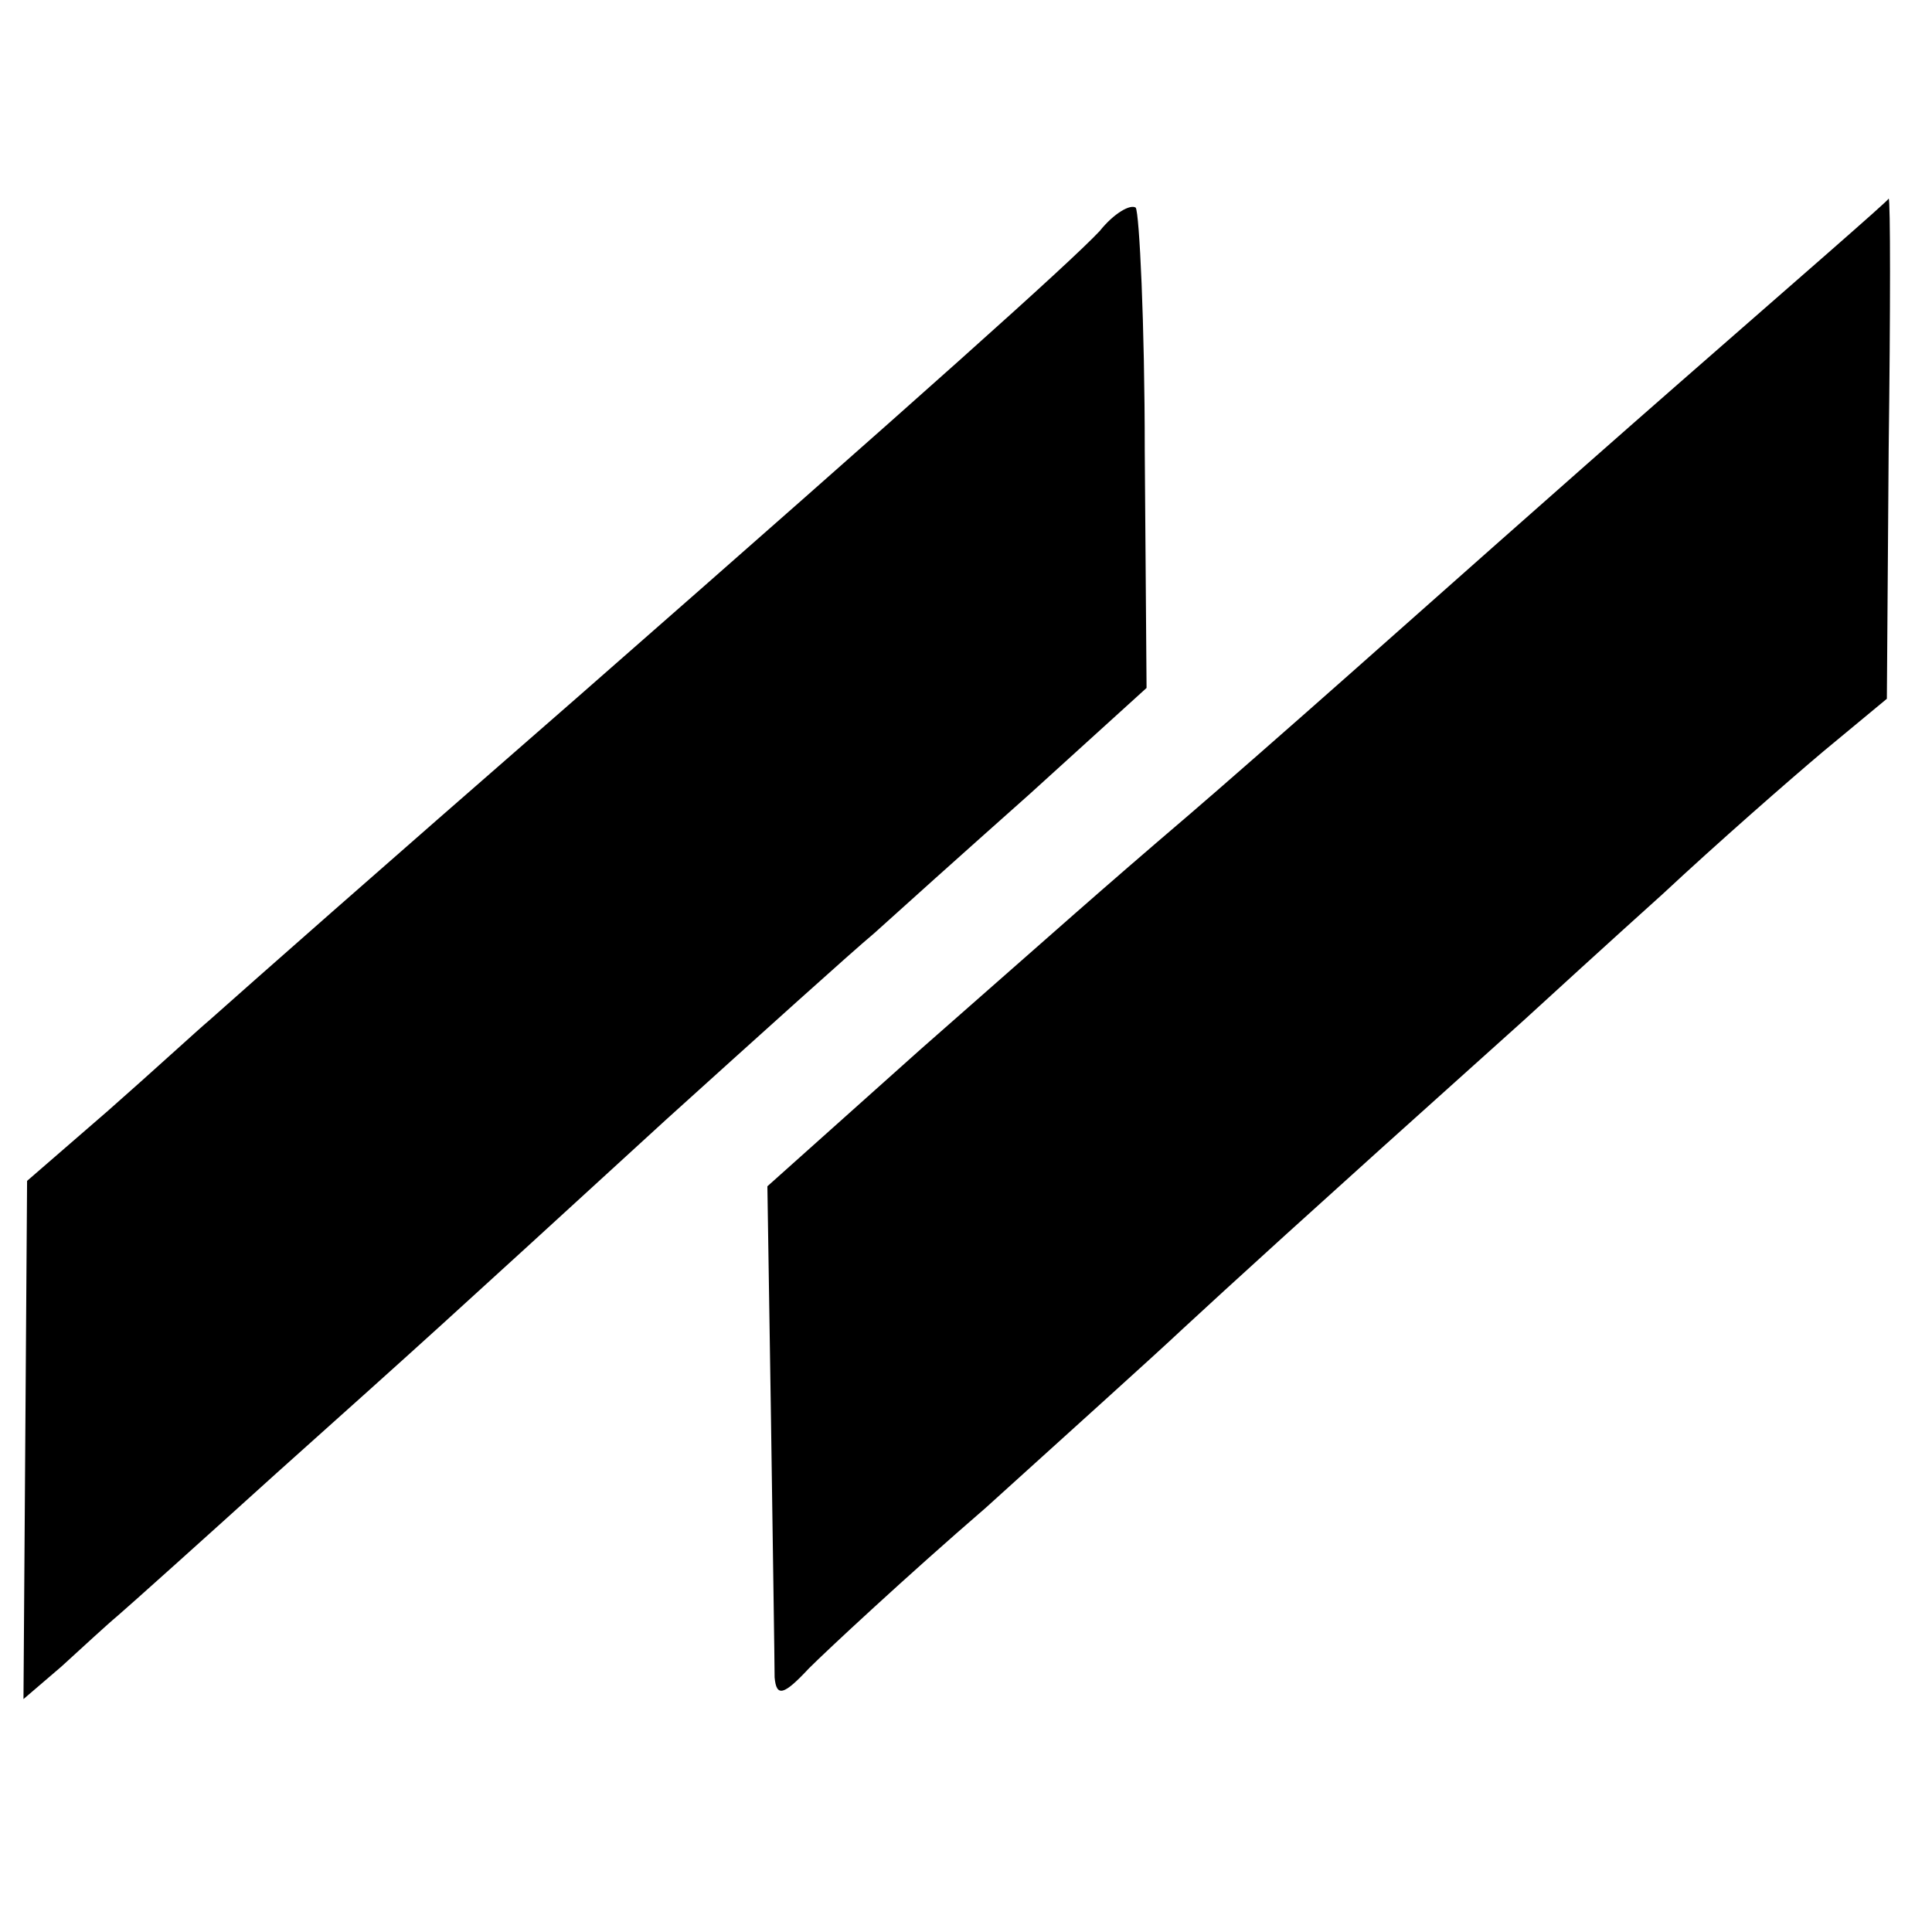
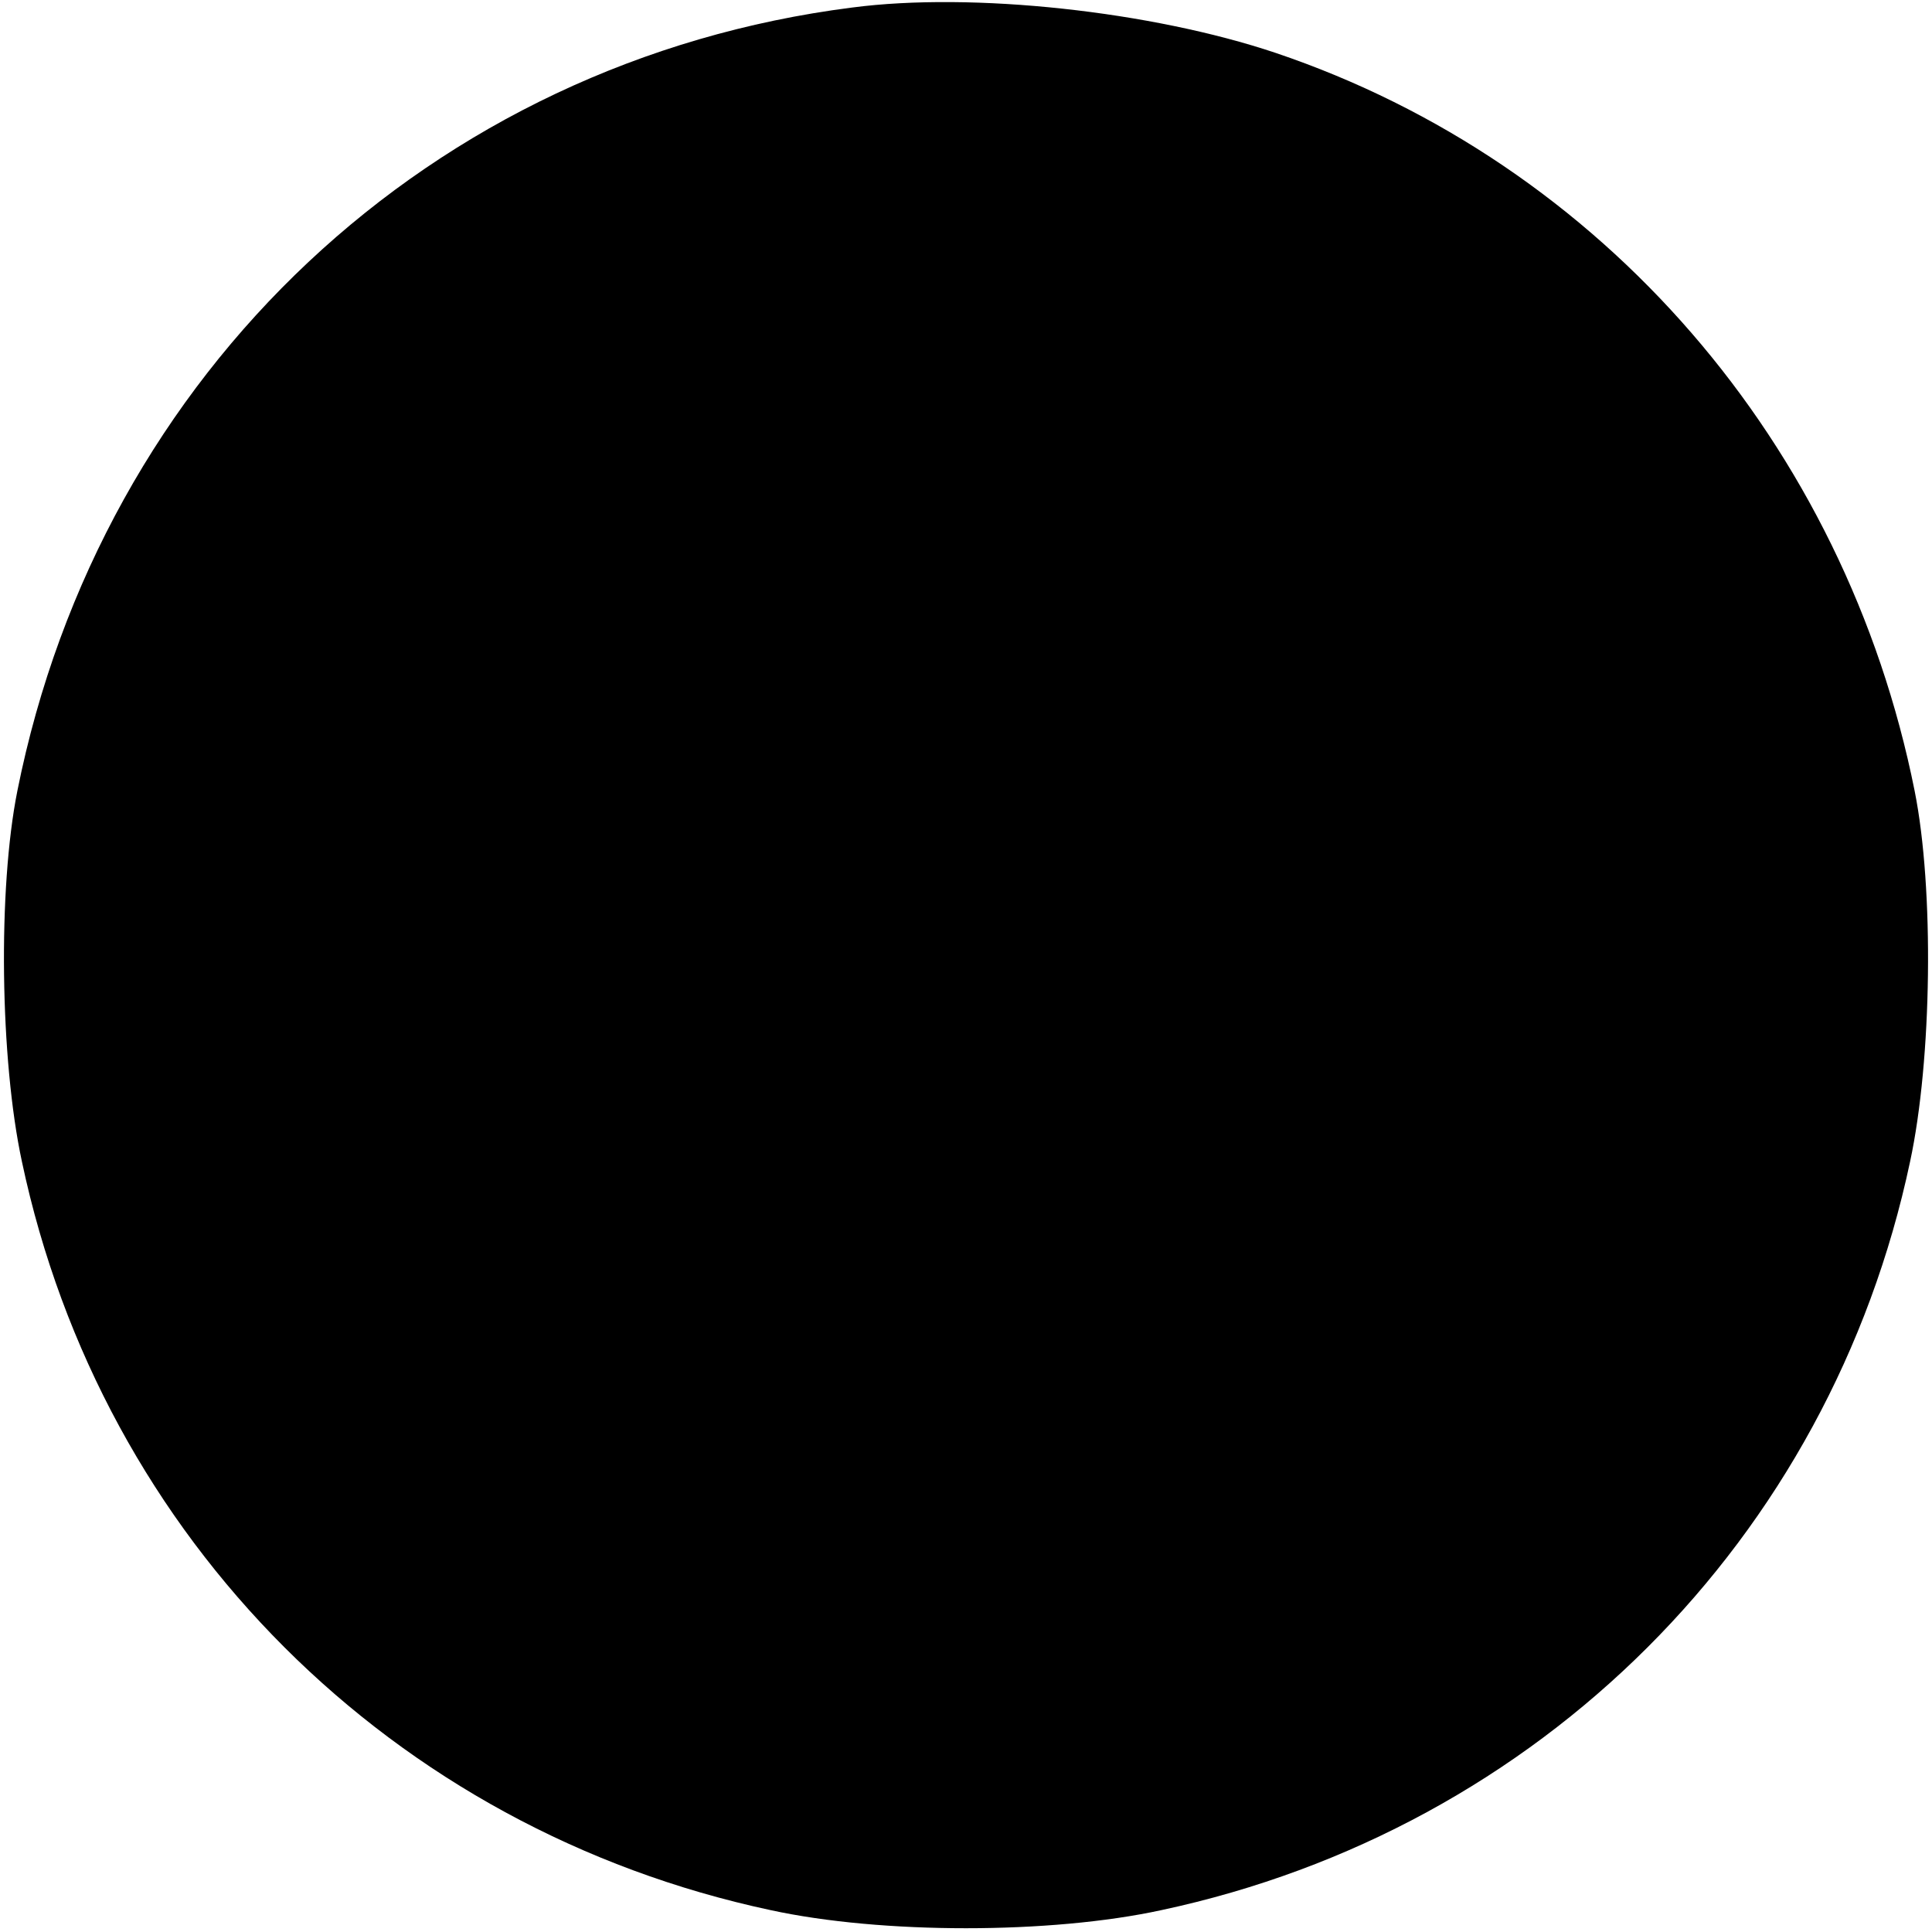
- <svg xmlns="http://www.w3.org/2000/svg" version="1.0" width="107pt" height="107pt" viewBox="0 0 107 107" preserveAspectRatio="xMidYMid meet">
-   <g transform="translate(0,107) scale(0.1,-0.1)" fill="#000000" stroke="none">
-     <path d="M609 942 c-17 -18 -95 -88 -289 -258 -117 -102 -177 -155 -204 -179 -6 -5 -31 -28 -56 -50 l-45 -39 -1 -144 -1 -143 21 18 c11 10 25 23 31 28 7 6 46 41 88 79 86 77 86 77 216 196 52 47 103 93 115 103 11 10 50 45 86 77 l65 59 -1 131 c0 71 -3 132 -5 135 -3 2 -12 -3 -20 -13z" />
-     <path d="M929 857 c-64 -56 -145 -128 -180 -159 -35 -31 -75 -66 -89 -78 -55 -47 -68 -59 -150 -131 l-85 -76 2 -129 c1 -71 2 -135 2 -143 1 -11 5 -10 19 5 10 10 54 51 98 89 43 39 92 83 109 99 26 24 63 58 189 171 12 11 47 43 77 70 30 28 70 63 89 79 l35 29 1 138 c1 77 1 139 0 139 0 -1 -53 -47 -117 -103z" />
+ <svg xmlns="http://www.w3.org/2000/svg" version="1.0" width="256pt" height="256pt" viewBox="0 0 256 256" preserveAspectRatio="xMidYMid meet">
+   <g transform="translate(0,256) scale(0.1,-0.1)" fill="#000000" stroke="none">
+     <path d="M1129 2550 c-557 -71 -995 -482 -1106 -1038 -26 -130 -23 -356 6 -491 106 -501 491 -885 992 -992 147 -32 371 -32 518 0 501 107 886 491 992 992 29 135 32 361 6 491 -92 460 -414 832 -847 978 -164 55 -401 81 -561 60z" />
  </g>
</svg>
